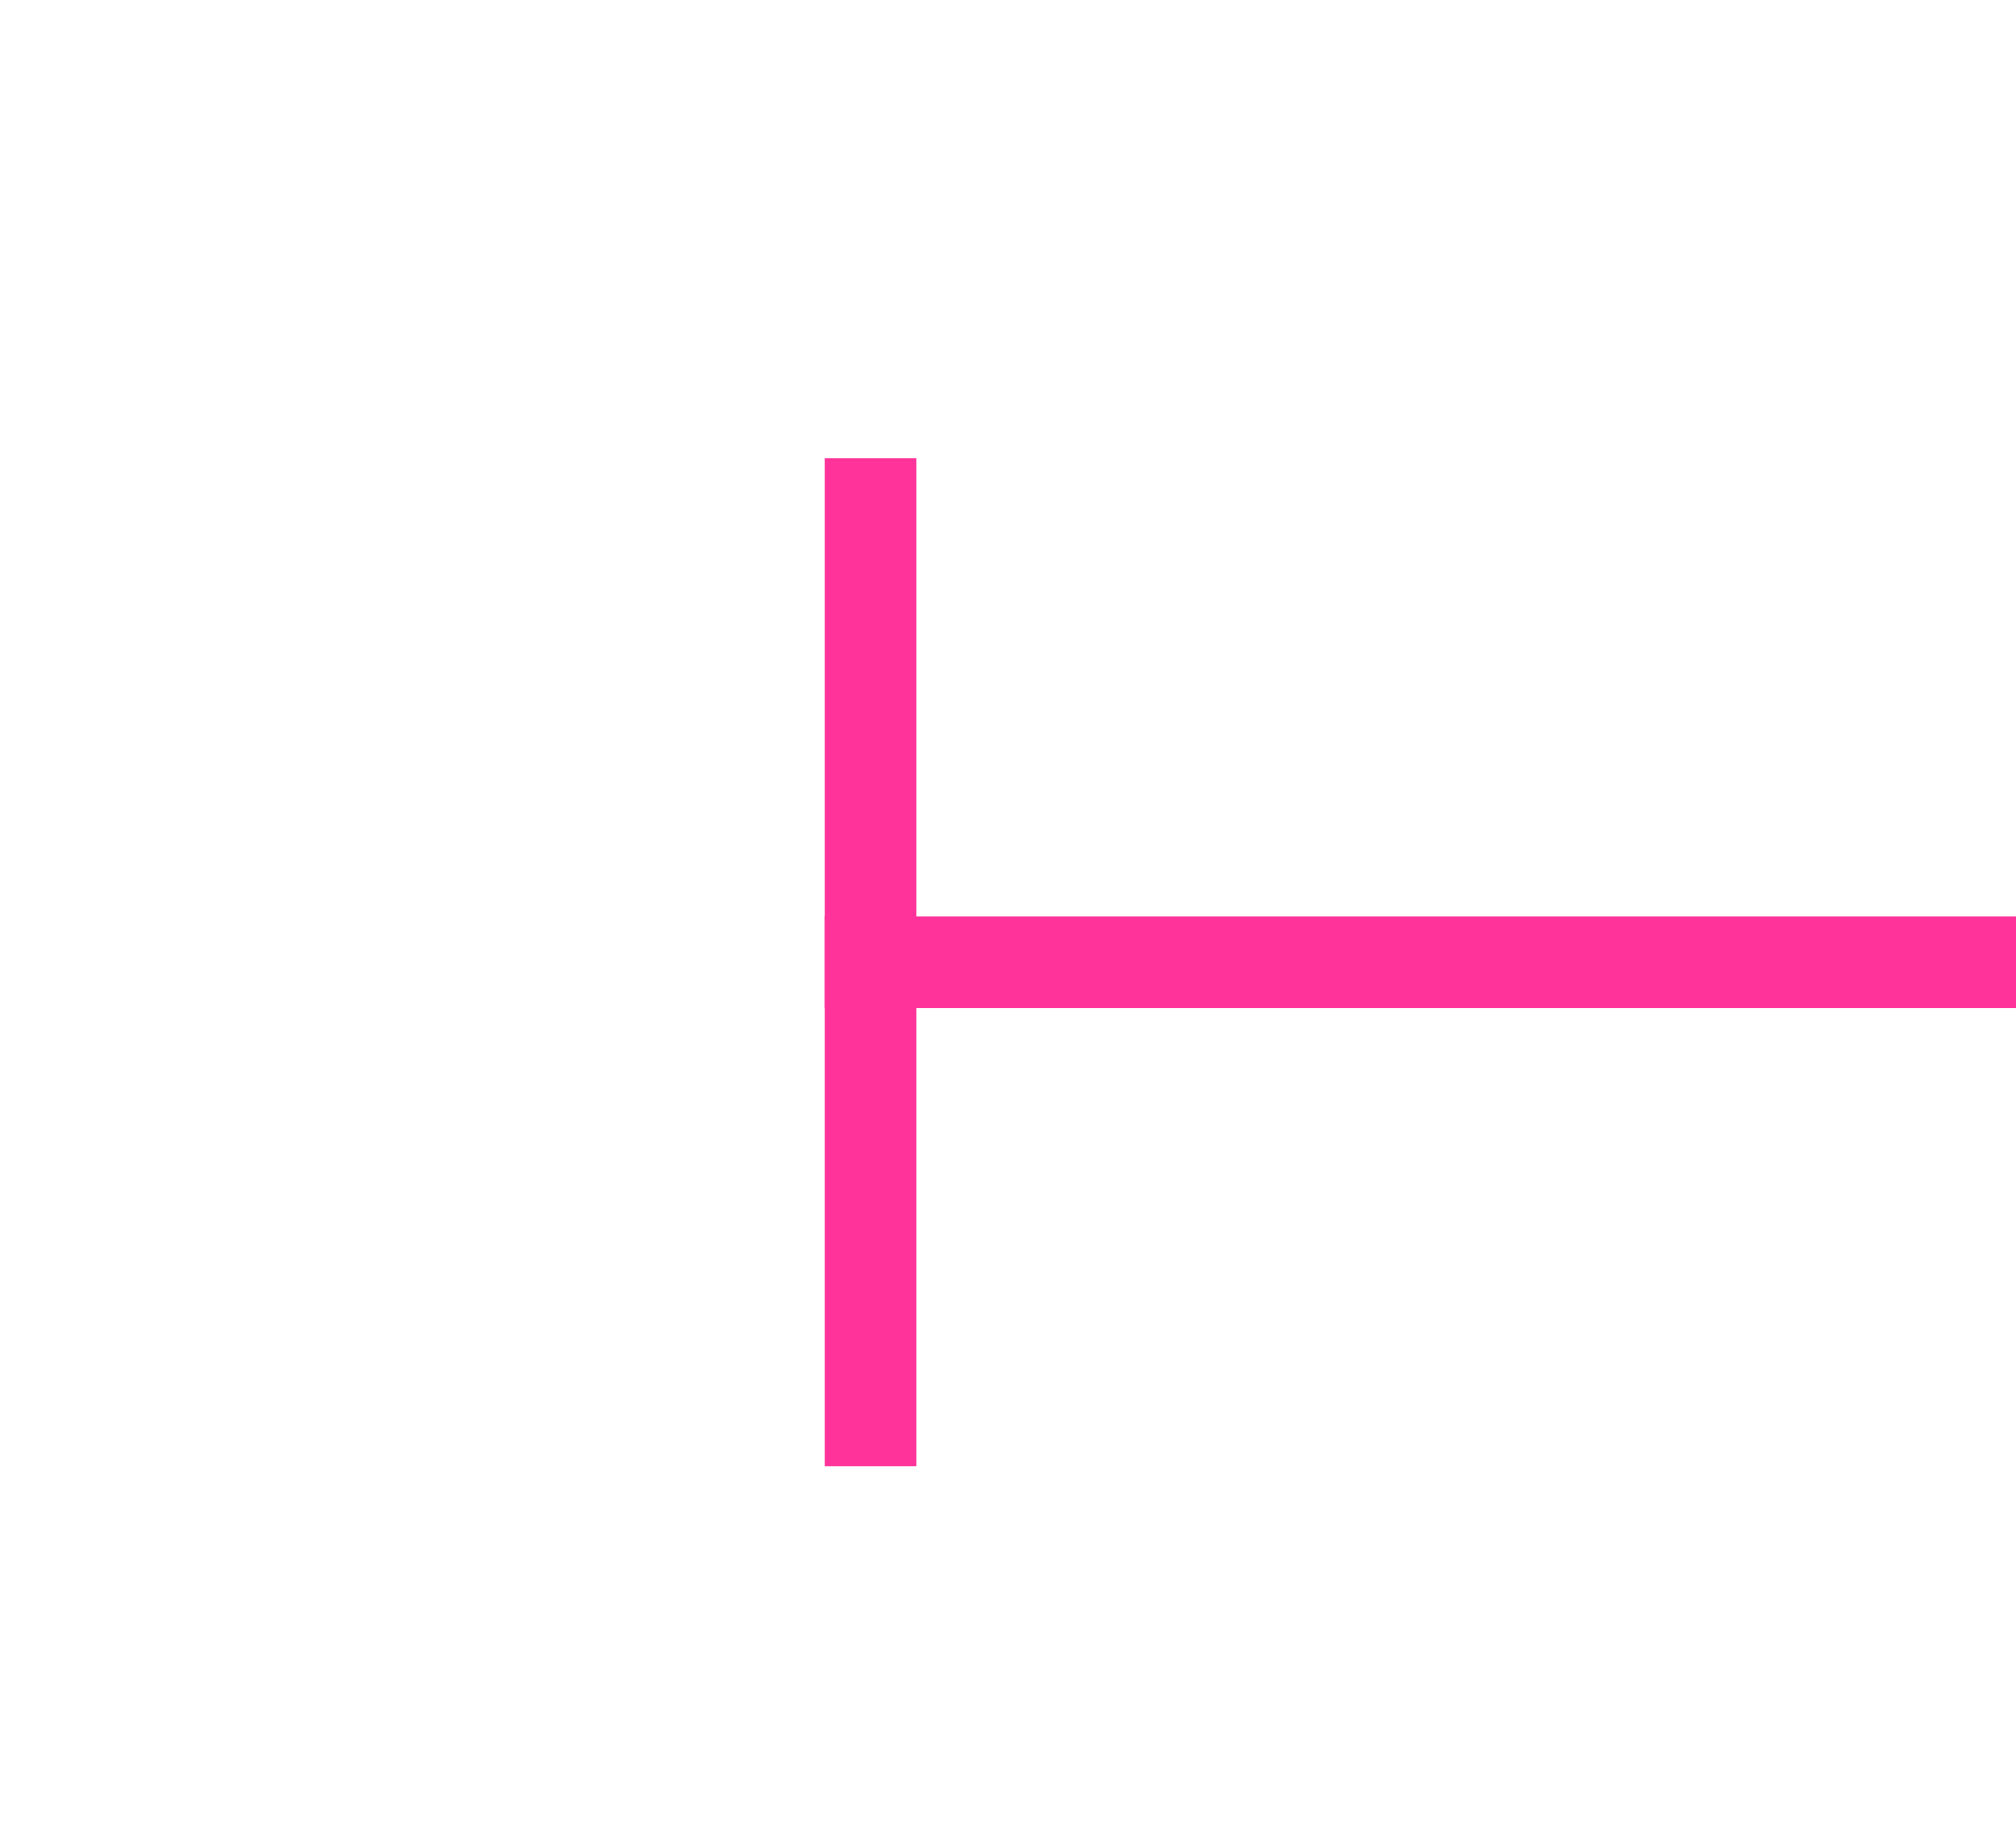
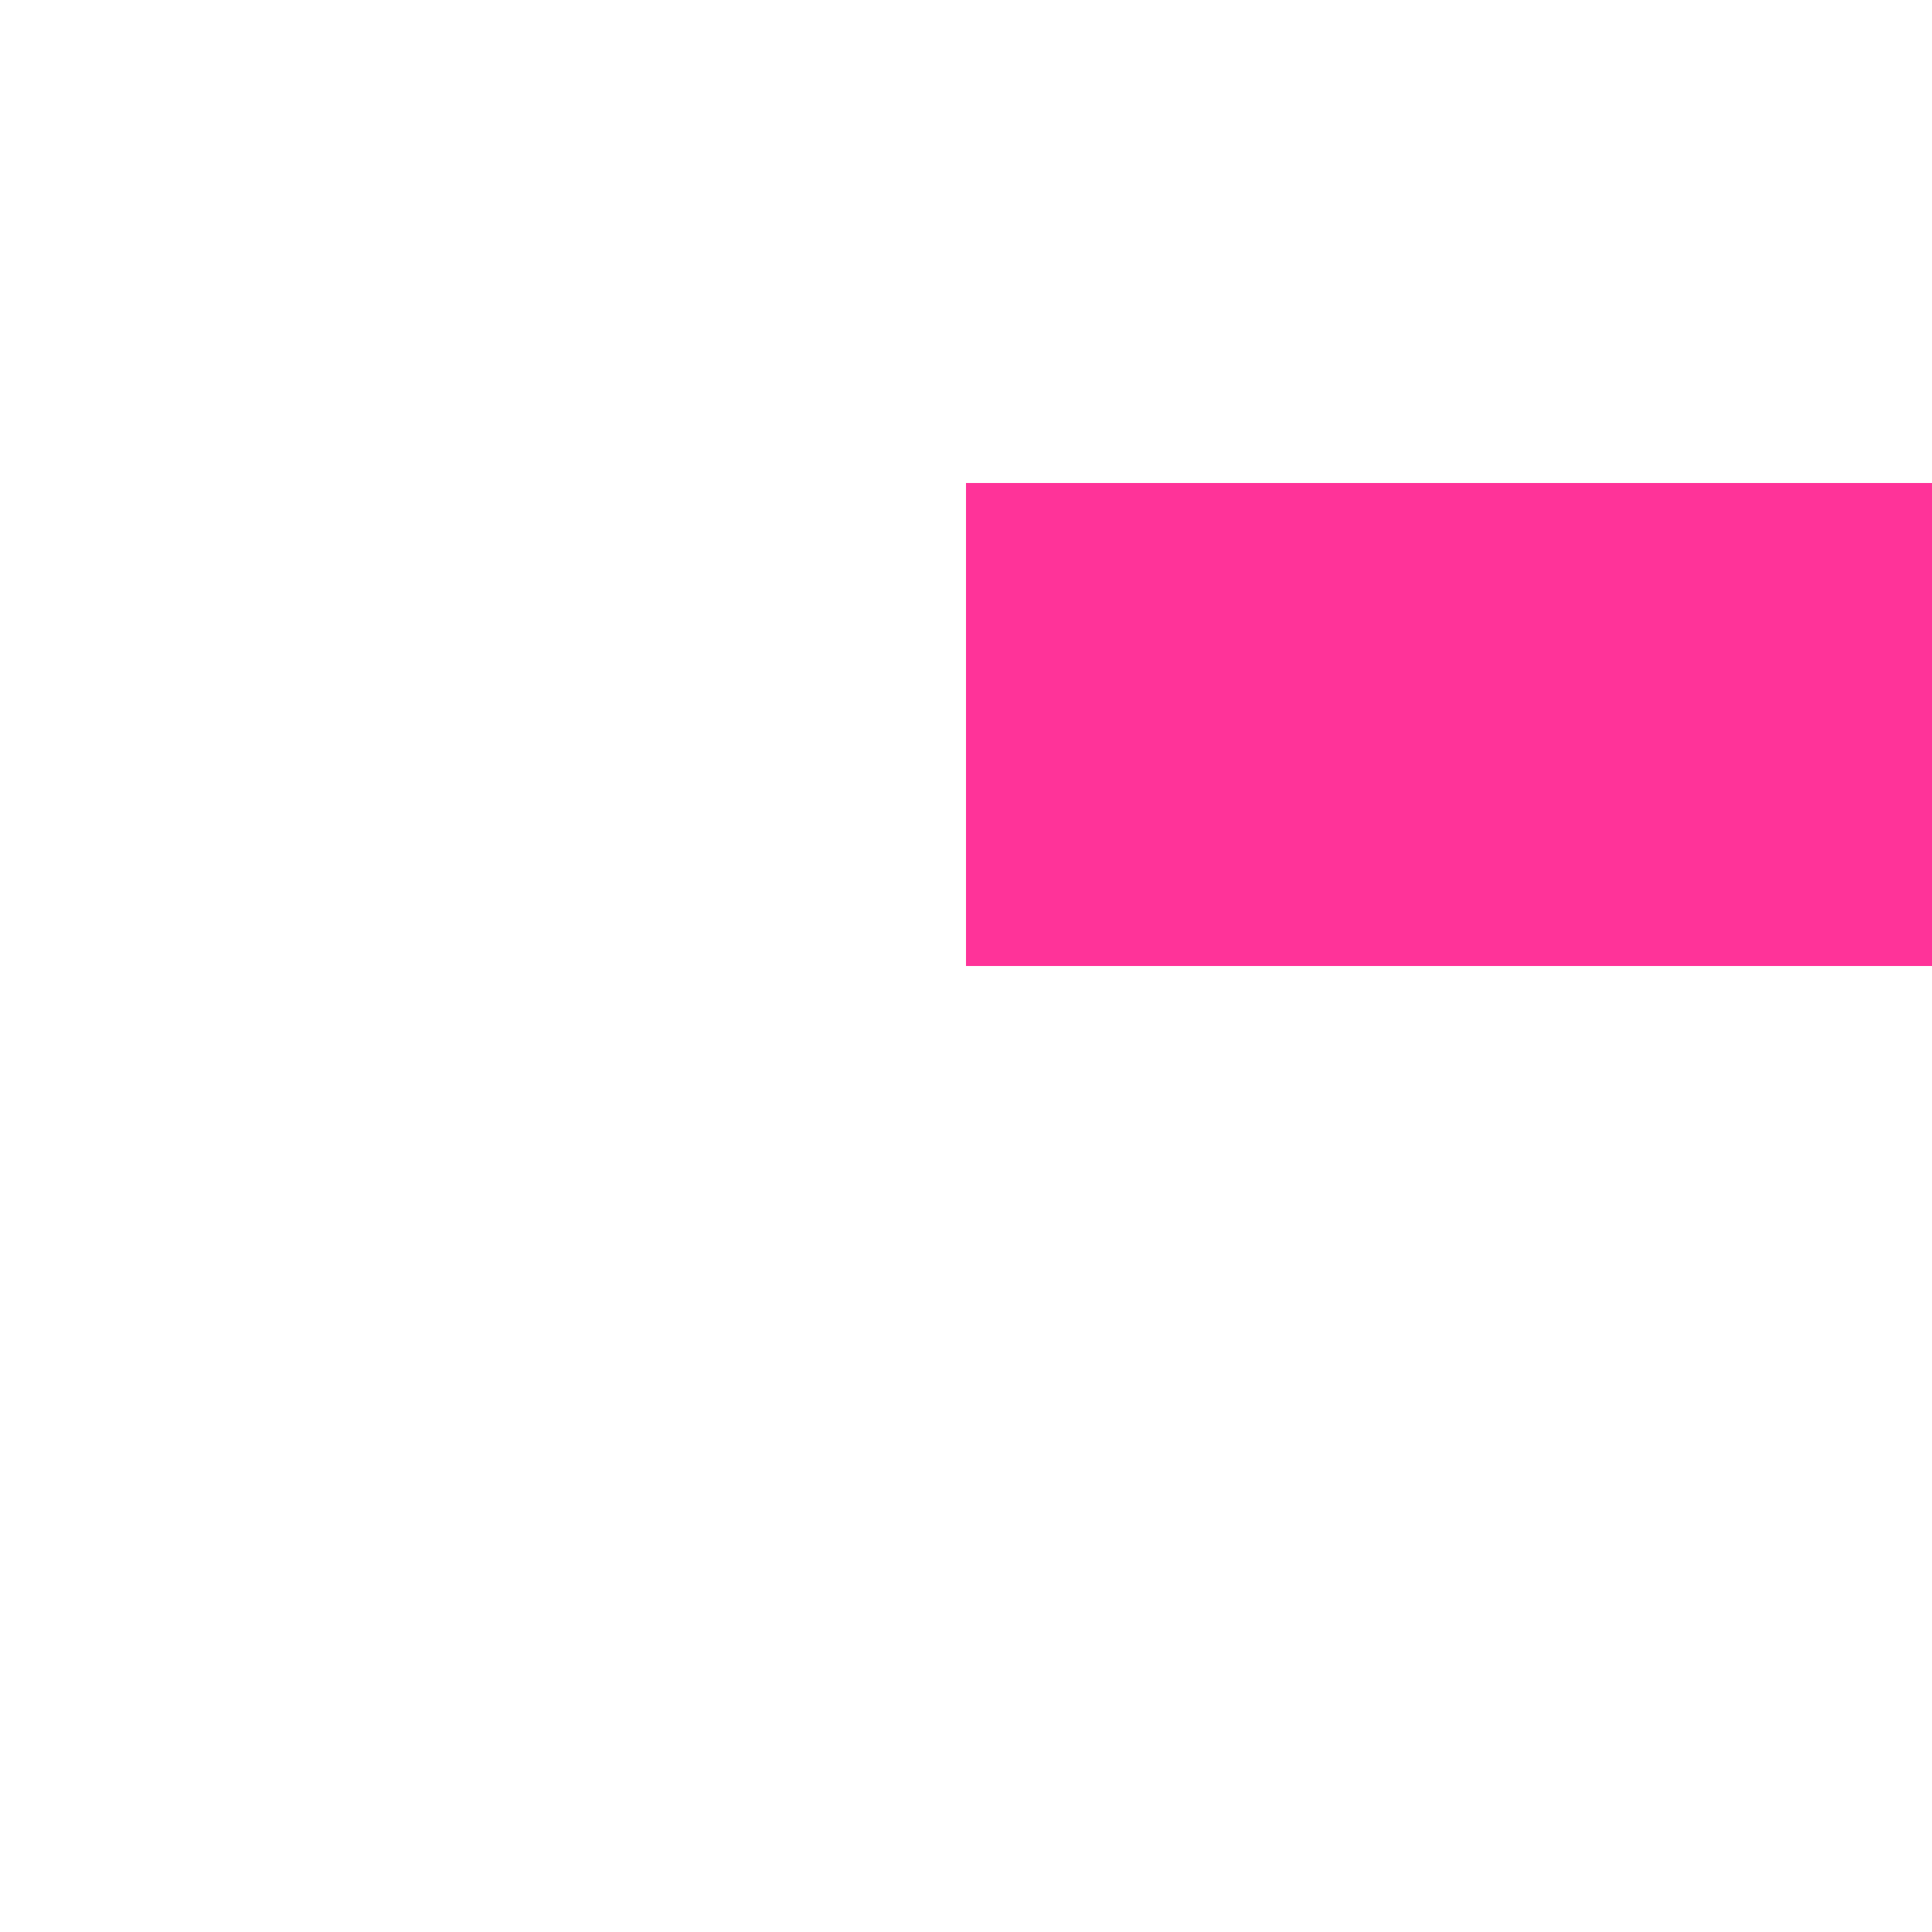
- <svg xmlns="http://www.w3.org/2000/svg" version="1.1" width="22px" height="20px" preserveAspectRatio="xMinYMid meet" viewBox="1334 261  22 18">
-   <g transform="matrix(0 -1 1 0 1075 1615 )">
-     <path d="M 1339 269  L 1350 269  L 1350 268  L 1339 268  L 1339 269  Z M 1350 307  L 1339 307  L 1339 308  L 1350 308  L 1350 307  Z " fill-rule="nonzero" fill="#ff3399" stroke="none" />
-     <path d="M 1344.5 268  L 1344.5 308  " stroke-width="1" stroke="#ff3399" fill="none" />
-   </g>
+ <svg xmlns="http://www.w3.org/2000/svg" version="1.1" width="4px" height="4px" preserveAspectRatio="xMinYMid meet" viewBox="1982 319  4 2">
+   <path d="M 2178 325.8  L 2184 319.5  L 2178 313.2  L 2178 325.8  Z " fill-rule="nonzero" fill="#ff3399" stroke="none" />
+   <path d="M 1984 319.5  L 2179 319.5  " stroke-width="1" stroke="#ff3399" fill="none" />
</svg>
